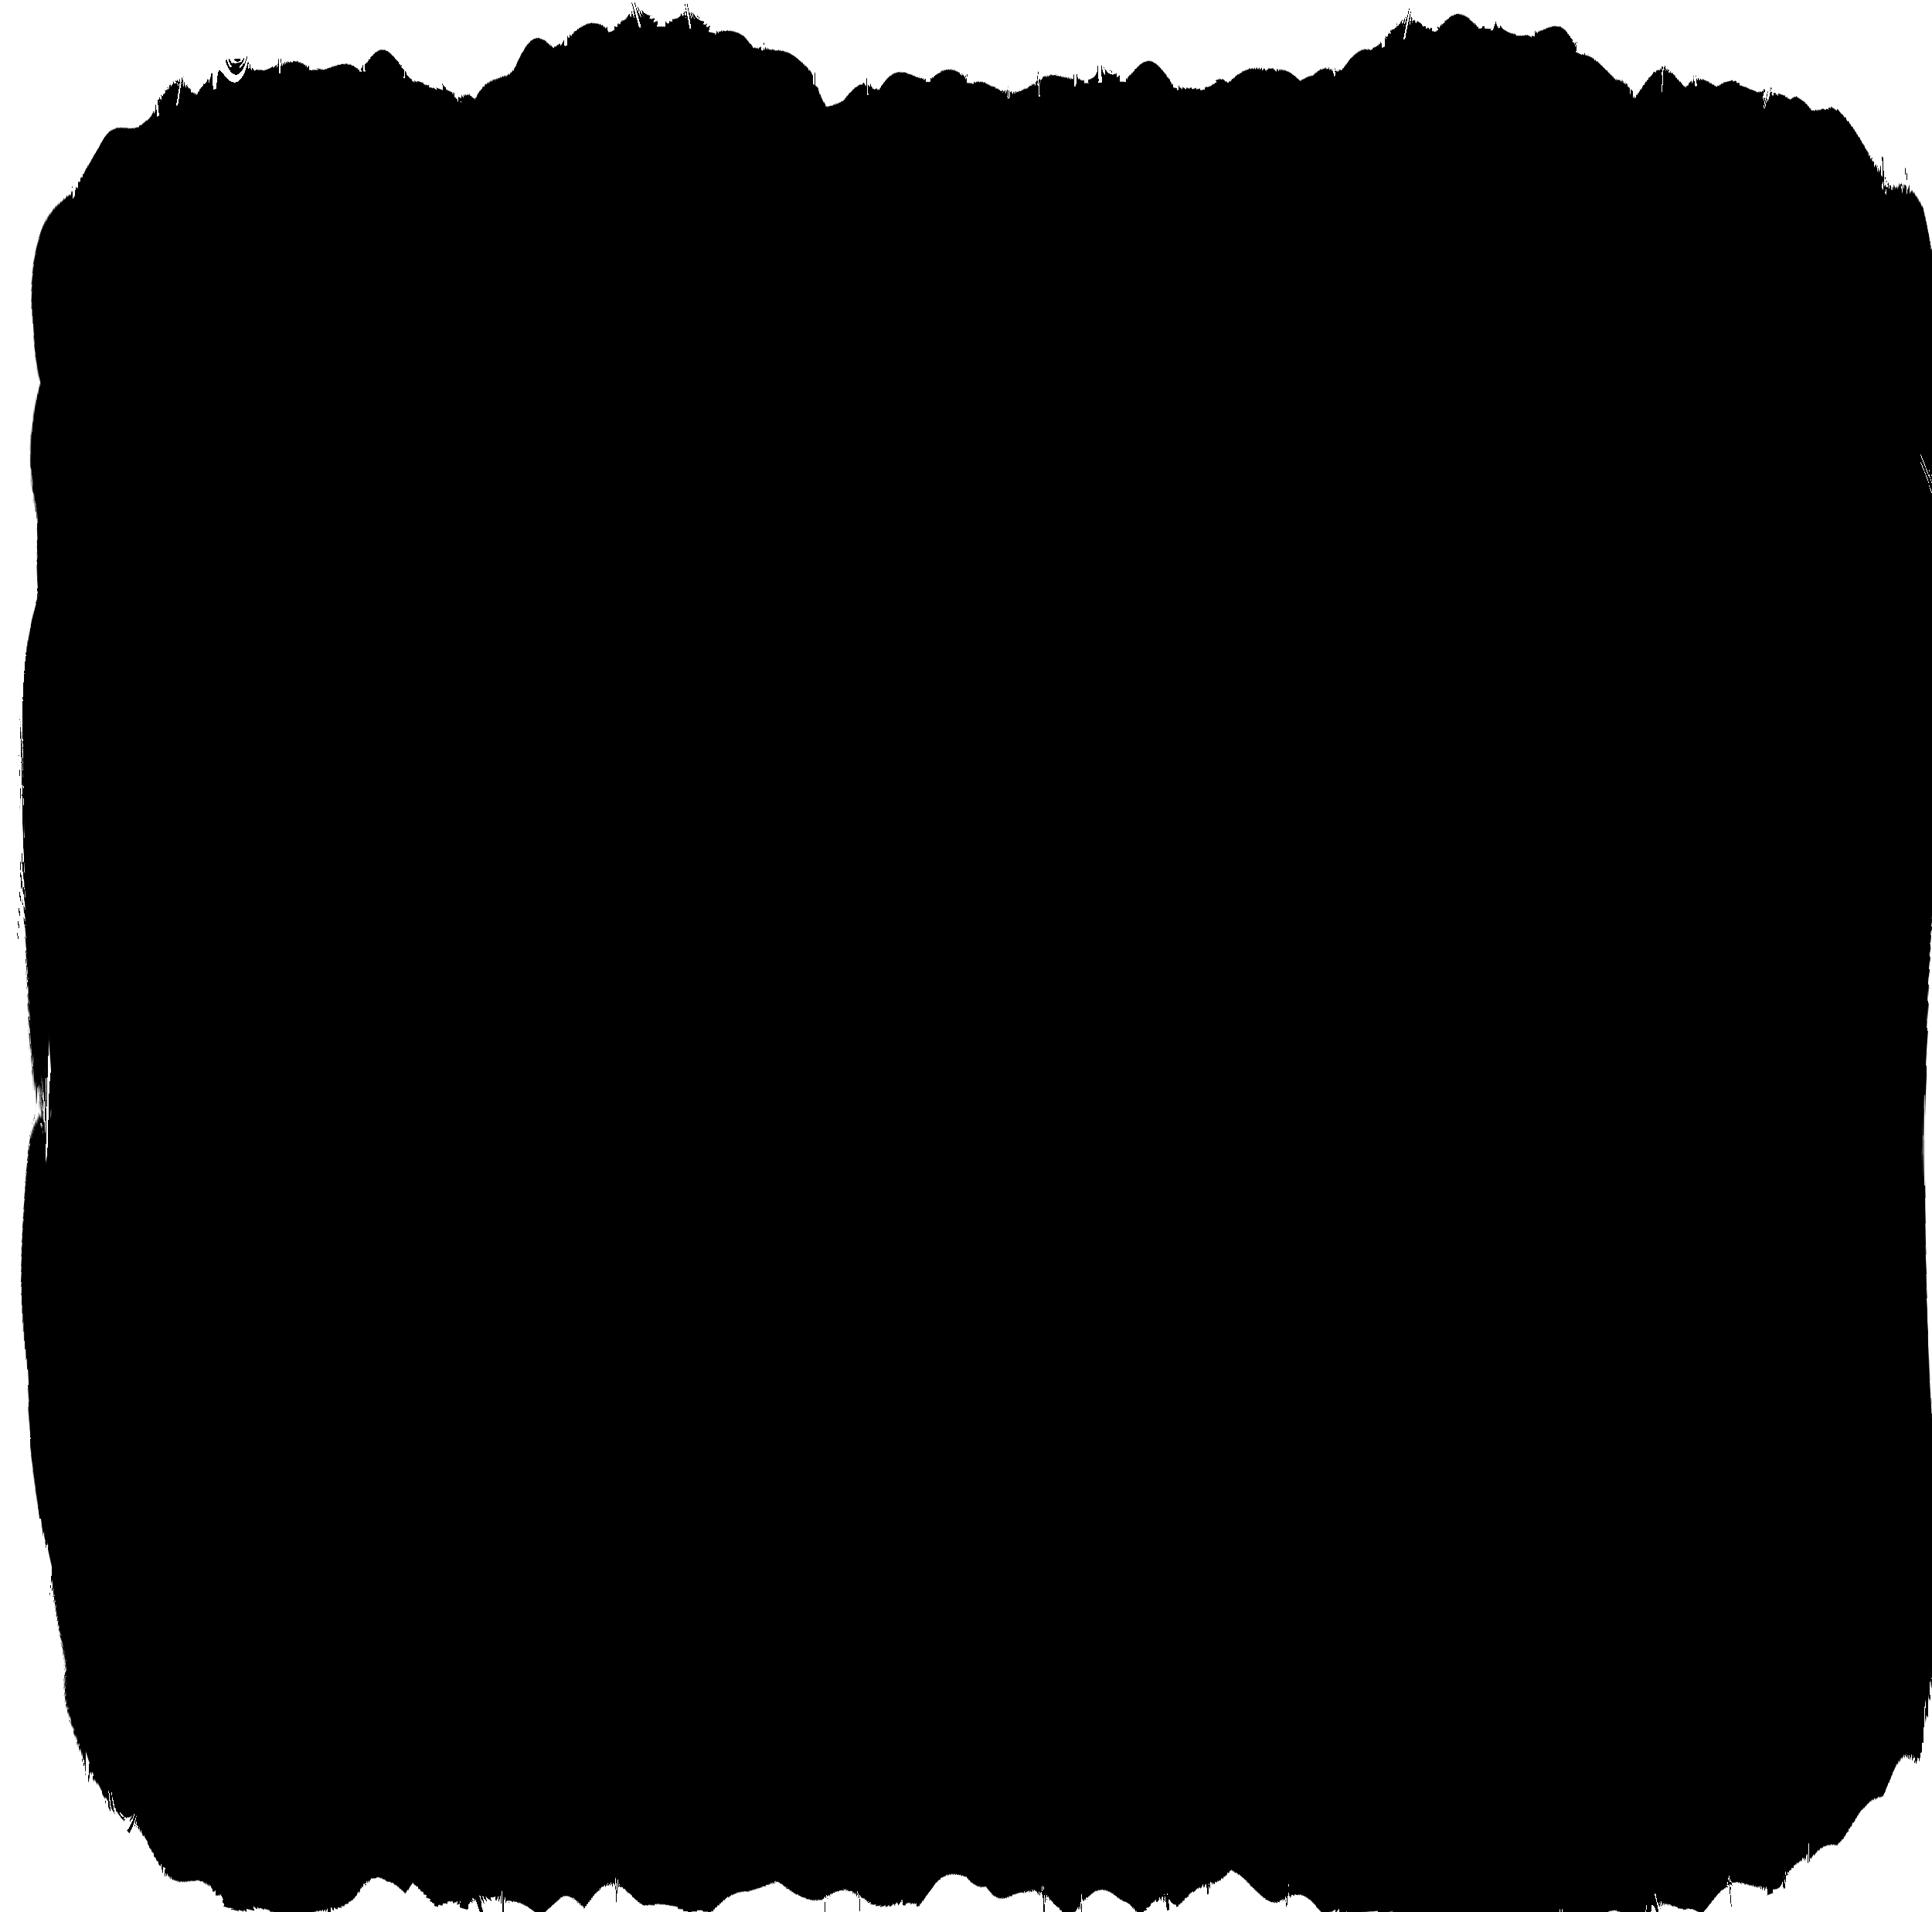
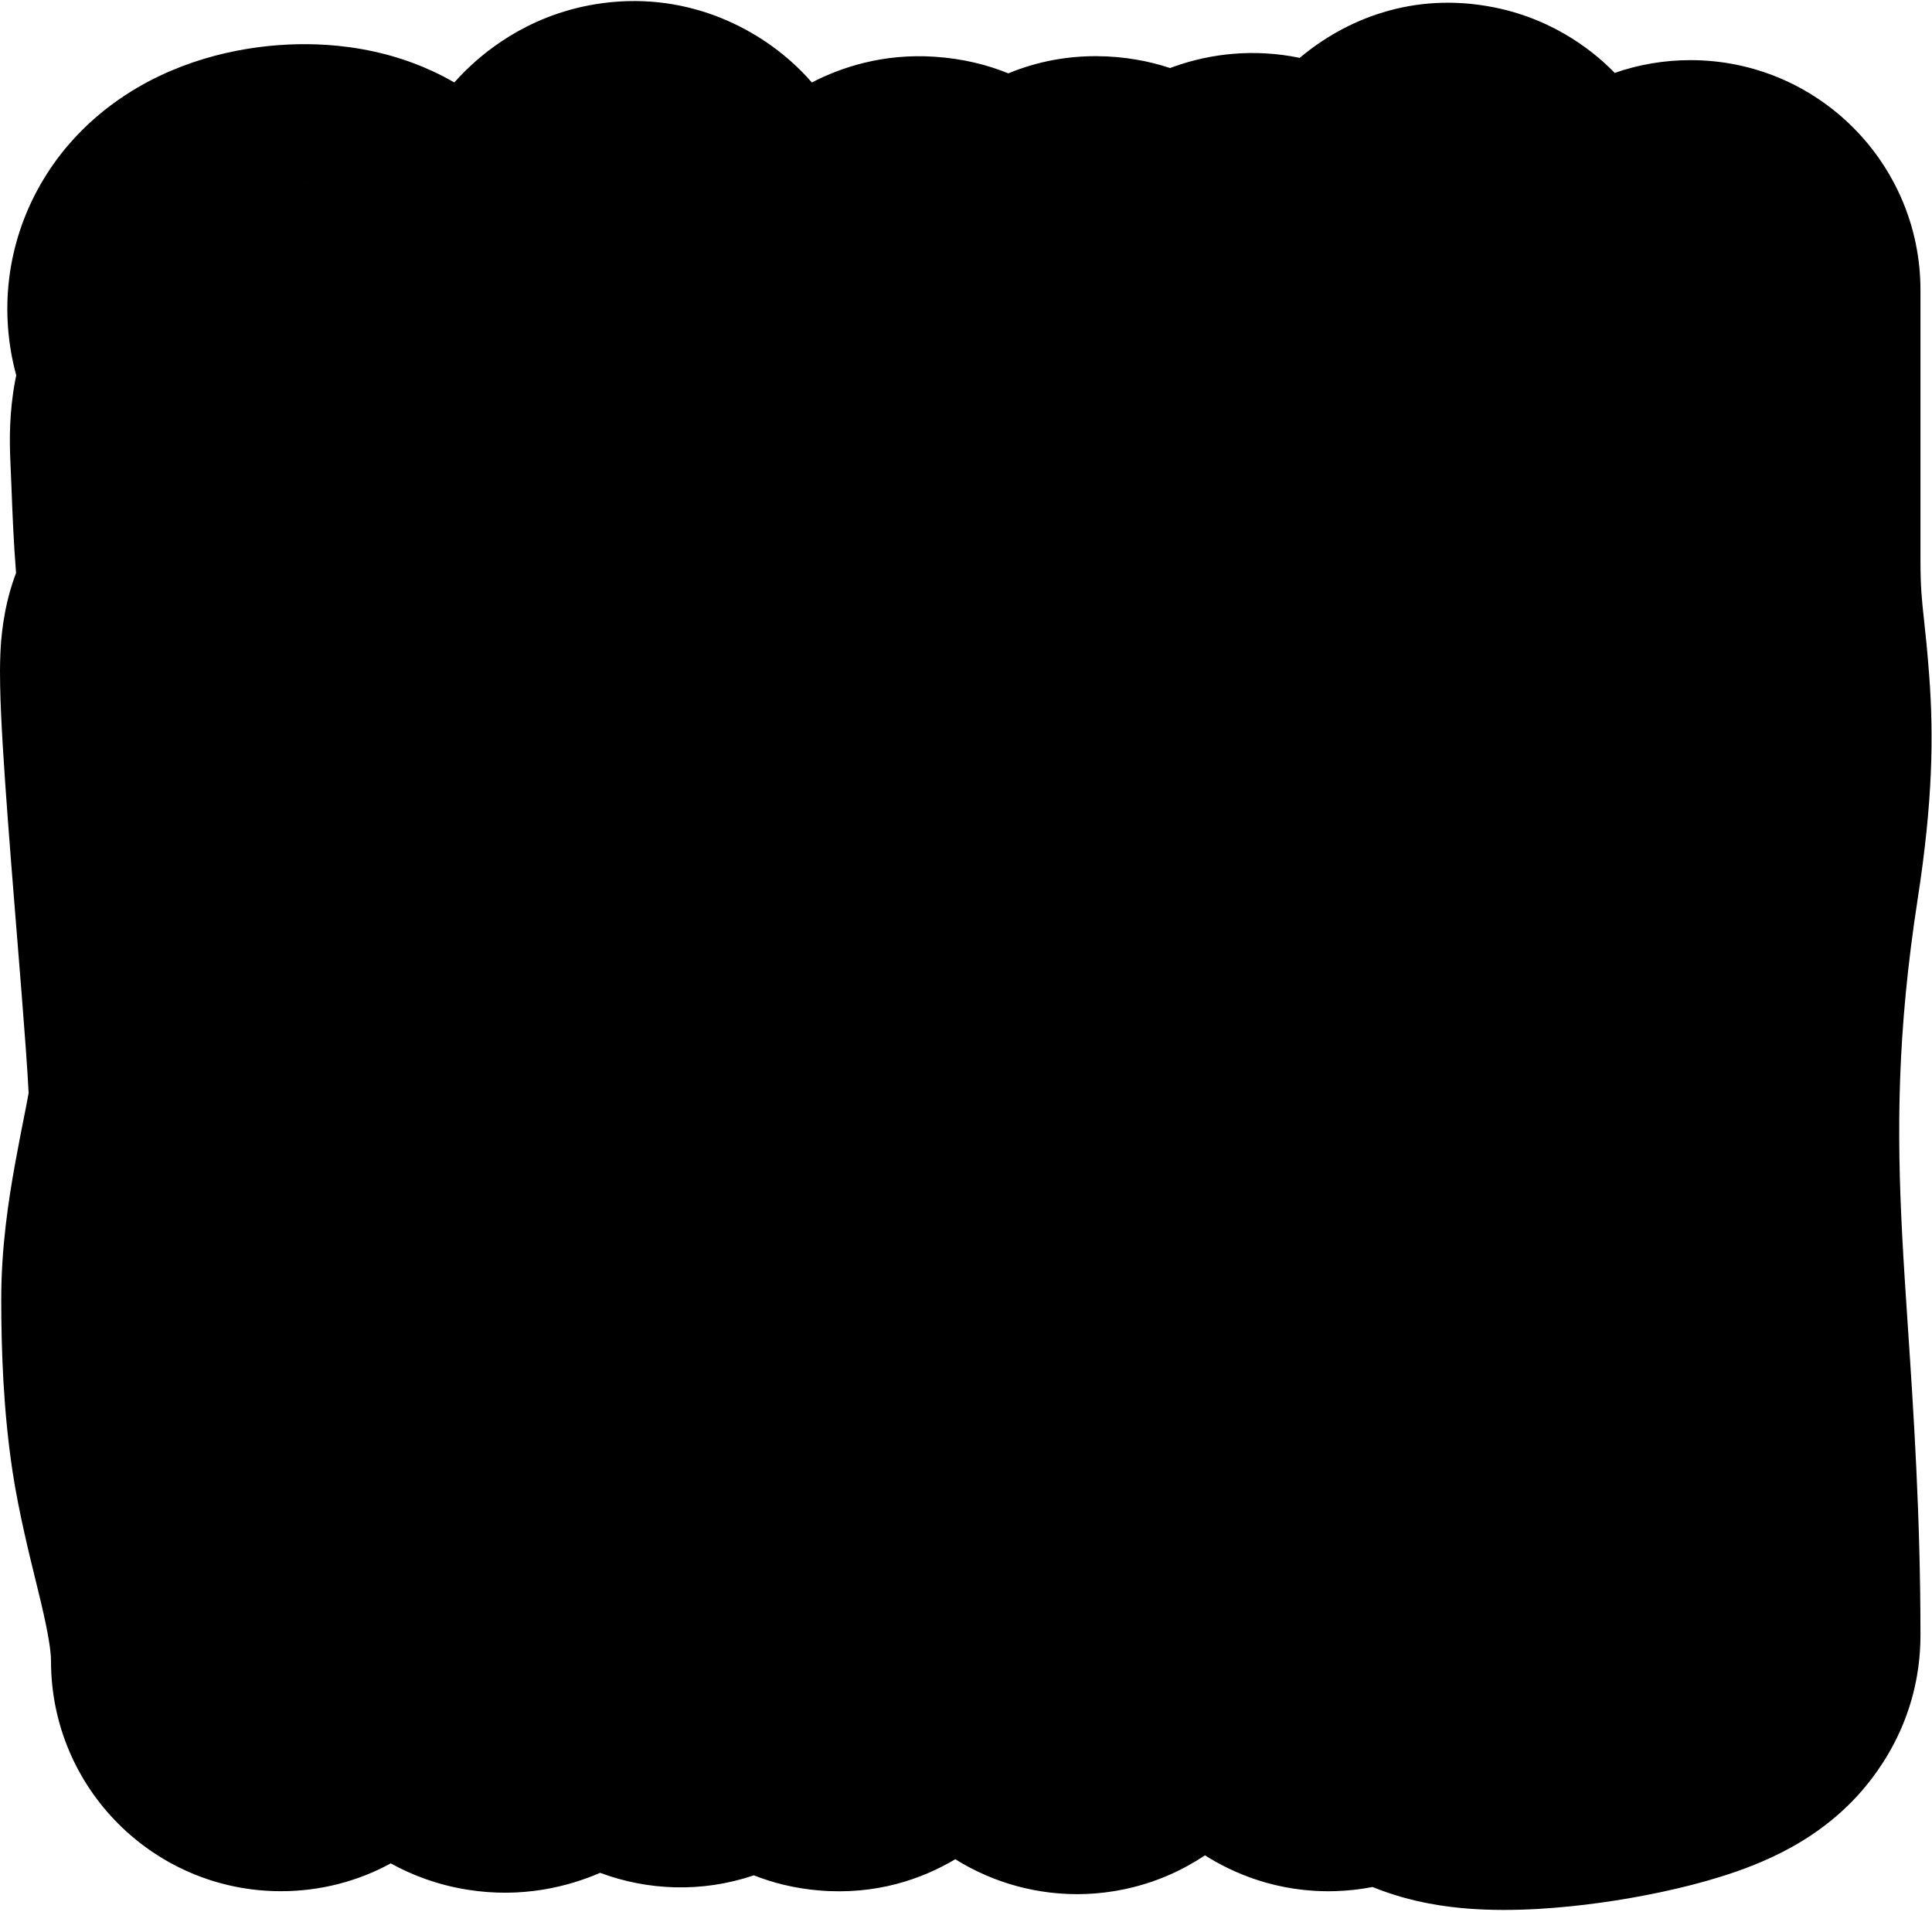
<svg xmlns="http://www.w3.org/2000/svg" width="378" height="374" viewBox="0 0 378 374" fill="none">
  <defs>
    <filter id="handDrawFilter">
      <feTurbulence type="turbulence" baseFrequency="0.1 0.01" numOctaves="1" seed="1" result="turbulence">
        <animate attributeName="seed" values="1;15;1" keyTimes="0;.5;1" begin="0s" dur="5s" repeatCount="indefinite" />
      </feTurbulence>
      <feDisplacementMap xChannelSelector="R" yChannelSelector="G" scale="10" in="SourceGraphic" in2="turbulence" />
    </filter>
  </defs>
-   <path filter="url(#handDrawFilter)" fill-rule="evenodd" clip-rule="evenodd" d="M88.887 16.131C89.496 15.448 90.136 14.768 90.809 14.096C94.053 10.854 102.638 3.099 116.48 0.828C133.668 -1.992 148.045 5.166 156.727 13.864C157.479 14.618 158.184 15.377 158.844 16.136C164.551 13.179 172.771 10.42 182.905 11.103C188.36 11.47 193.13 12.658 197.286 14.352C209.092 9.455 220.889 10.627 228.932 13.311C229.173 13.22 229.416 13.131 229.661 13.043C236.866 10.465 245.399 9.475 254.296 11.32C263.065 3.934 276.301 -1.746 292.302 1.437C304.822 3.927 312.683 10.926 315.926 14.262C320.566 12.644 325.552 11.765 330.743 11.765C355.596 11.765 375.743 31.913 375.743 56.765V109.61C375.743 114.901 376.01 117.347 376.43 121.193C376.713 123.785 377.066 127.013 377.452 132.175C378.336 143.965 378.152 156.812 375.213 175.792C371.134 202.128 371.113 221.347 372.173 241.78C372.455 247.212 372.846 253.084 373.267 259.398C374.399 276.362 375.743 296.517 375.743 319.905C375.743 337.105 366.518 348.178 362.406 352.389C357.82 357.085 353.175 359.903 350.679 361.3C345.434 364.235 340.201 366.053 336.803 367.119C329.405 369.439 320.947 371.159 313.263 372.232C305.889 373.262 296.342 374.109 287.276 373.408C283.526 373.118 276.307 372.346 268.547 369.176C266.216 369.63 263.762 369.914 261.189 369.988C249.726 370.317 240.994 366.305 235.753 362.983C231.656 365.724 226.434 368.251 220.063 369.6C209.847 371.763 200.393 370.106 192.986 366.927C190.757 365.97 188.733 364.888 186.904 363.746C180.512 367.542 171.503 370.822 160.164 369.846C155.401 369.437 151.184 368.352 147.491 366.894C137.221 370.367 126.644 369.839 117.418 366.406C111.274 369.058 102.224 371.448 91.381 369.695C85.694 368.776 80.722 366.918 76.451 364.558C70.07 368.028 62.756 370 54.981 370C30.128 370 9.981 349.853 9.981 325C9.981 323.299 9.606 320.232 8.003 313.433C7.764 312.421 7.462 311.193 7.12 309.802C5.727 304.145 3.667 295.777 2.495 288.145C0.652 276.141 0.243 264.095 0.243 254.161C0.243 244.001 1.671 234.766 2.933 227.783C3.641 223.867 4.177 221.176 4.632 218.889C4.99 217.09 5.298 215.541 5.602 213.842C5.499 211.741 5.312 208.798 5.042 205.054C4.588 198.746 3.97 191.088 3.31 182.906C3.135 180.745 2.958 178.548 2.78 176.329C1.946 165.936 1.098 155.086 0.571 146.383C0.31 142.08 0.098 137.822 0.027 134.198C-0.008 132.422 -0.021 130.285 0.066 128.12C0.067 128.084 0.069 128.038 0.071 127.982C0.113 126.811 0.303 121.481 1.968 115.642C2.168 114.943 2.537 113.693 3.14 112.095C2.656 105.957 2.446 100.575 2.246 95.443C2.173 93.594 2.102 91.777 2.02 89.97C1.847 86.14 1.817 80.631 2.943 74.605C3.012 74.234 3.09 73.841 3.177 73.428C-0.19 61.061 1.281 47.697 7.916 36.098C14.362 24.828 23.591 18.801 29.211 15.856C40.447 9.97 52.558 8.334 62.036 8.686C67.108 8.874 73.87 9.706 81.042 12.413C83.199 13.227 85.925 14.418 88.887 16.131ZM59.298 35.614C59.416 35.634 59.497 35.648 59.533 35.654C59.544 35.656 59.551 35.657 59.553 35.658C60.017 35.736 59.872 35.694 59.298 35.614ZM0.667 133.249C0.667 133.247 0.671 133.292 0.679 133.391C0.671 133.301 0.666 133.252 0.667 133.249Z" fill="black" />
+   <path fill-rule="evenodd" clip-rule="evenodd" d="M88.887 16.131C89.496 15.448 90.136 14.768 90.809 14.096C94.053 10.854 102.638 3.099 116.48 0.828C133.668 -1.992 148.045 5.166 156.727 13.864C157.479 14.618 158.184 15.377 158.844 16.136C164.551 13.179 172.771 10.42 182.905 11.103C188.36 11.47 193.13 12.658 197.286 14.352C209.092 9.455 220.889 10.627 228.932 13.311C229.173 13.22 229.416 13.131 229.661 13.043C236.866 10.465 245.399 9.475 254.296 11.32C263.065 3.934 276.301 -1.746 292.302 1.437C304.822 3.927 312.683 10.926 315.926 14.262C320.566 12.644 325.552 11.765 330.743 11.765C355.596 11.765 375.743 31.913 375.743 56.765V109.61C375.743 114.901 376.01 117.347 376.43 121.193C376.713 123.785 377.066 127.013 377.452 132.175C378.336 143.965 378.152 156.812 375.213 175.792C371.134 202.128 371.113 221.347 372.173 241.78C372.455 247.212 372.846 253.084 373.267 259.398C374.399 276.362 375.743 296.517 375.743 319.905C375.743 337.105 366.518 348.178 362.406 352.389C357.82 357.085 353.175 359.903 350.679 361.3C345.434 364.235 340.201 366.053 336.803 367.119C329.405 369.439 320.947 371.159 313.263 372.232C305.889 373.262 296.342 374.109 287.276 373.408C283.526 373.118 276.307 372.346 268.547 369.176C266.216 369.63 263.762 369.914 261.189 369.988C249.726 370.317 240.994 366.305 235.753 362.983C231.656 365.724 226.434 368.251 220.063 369.6C209.847 371.763 200.393 370.106 192.986 366.927C190.757 365.97 188.733 364.888 186.904 363.746C180.512 367.542 171.503 370.822 160.164 369.846C155.401 369.437 151.184 368.352 147.491 366.894C137.221 370.367 126.644 369.839 117.418 366.406C111.274 369.058 102.224 371.448 91.381 369.695C85.694 368.776 80.722 366.918 76.451 364.558C70.07 368.028 62.756 370 54.981 370C30.128 370 9.981 349.853 9.981 325C9.981 323.299 9.606 320.232 8.003 313.433C7.764 312.421 7.462 311.193 7.12 309.802C5.727 304.145 3.667 295.777 2.495 288.145C0.652 276.141 0.243 264.095 0.243 254.161C0.243 244.001 1.671 234.766 2.933 227.783C3.641 223.867 4.177 221.176 4.632 218.889C4.99 217.09 5.298 215.541 5.602 213.842C5.499 211.741 5.312 208.798 5.042 205.054C4.588 198.746 3.97 191.088 3.31 182.906C3.135 180.745 2.958 178.548 2.78 176.329C1.946 165.936 1.098 155.086 0.571 146.383C0.31 142.08 0.098 137.822 0.027 134.198C-0.008 132.422 -0.021 130.285 0.066 128.12C0.067 128.084 0.069 128.038 0.071 127.982C0.113 126.811 0.303 121.481 1.968 115.642C2.168 114.943 2.537 113.693 3.14 112.095C2.656 105.957 2.446 100.575 2.246 95.443C2.173 93.594 2.102 91.777 2.02 89.97C1.847 86.14 1.817 80.631 2.943 74.605C3.012 74.234 3.09 73.841 3.177 73.428C-0.19 61.061 1.281 47.697 7.916 36.098C14.362 24.828 23.591 18.801 29.211 15.856C40.447 9.97 52.558 8.334 62.036 8.686C67.108 8.874 73.87 9.706 81.042 12.413C83.199 13.227 85.925 14.418 88.887 16.131ZM59.298 35.614C59.416 35.634 59.497 35.648 59.533 35.654C59.544 35.656 59.551 35.657 59.553 35.658C60.017 35.736 59.872 35.694 59.298 35.614ZM0.667 133.249C0.667 133.247 0.671 133.292 0.679 133.391C0.671 133.301 0.666 133.252 0.667 133.249Z" fill="black" />
</svg>
